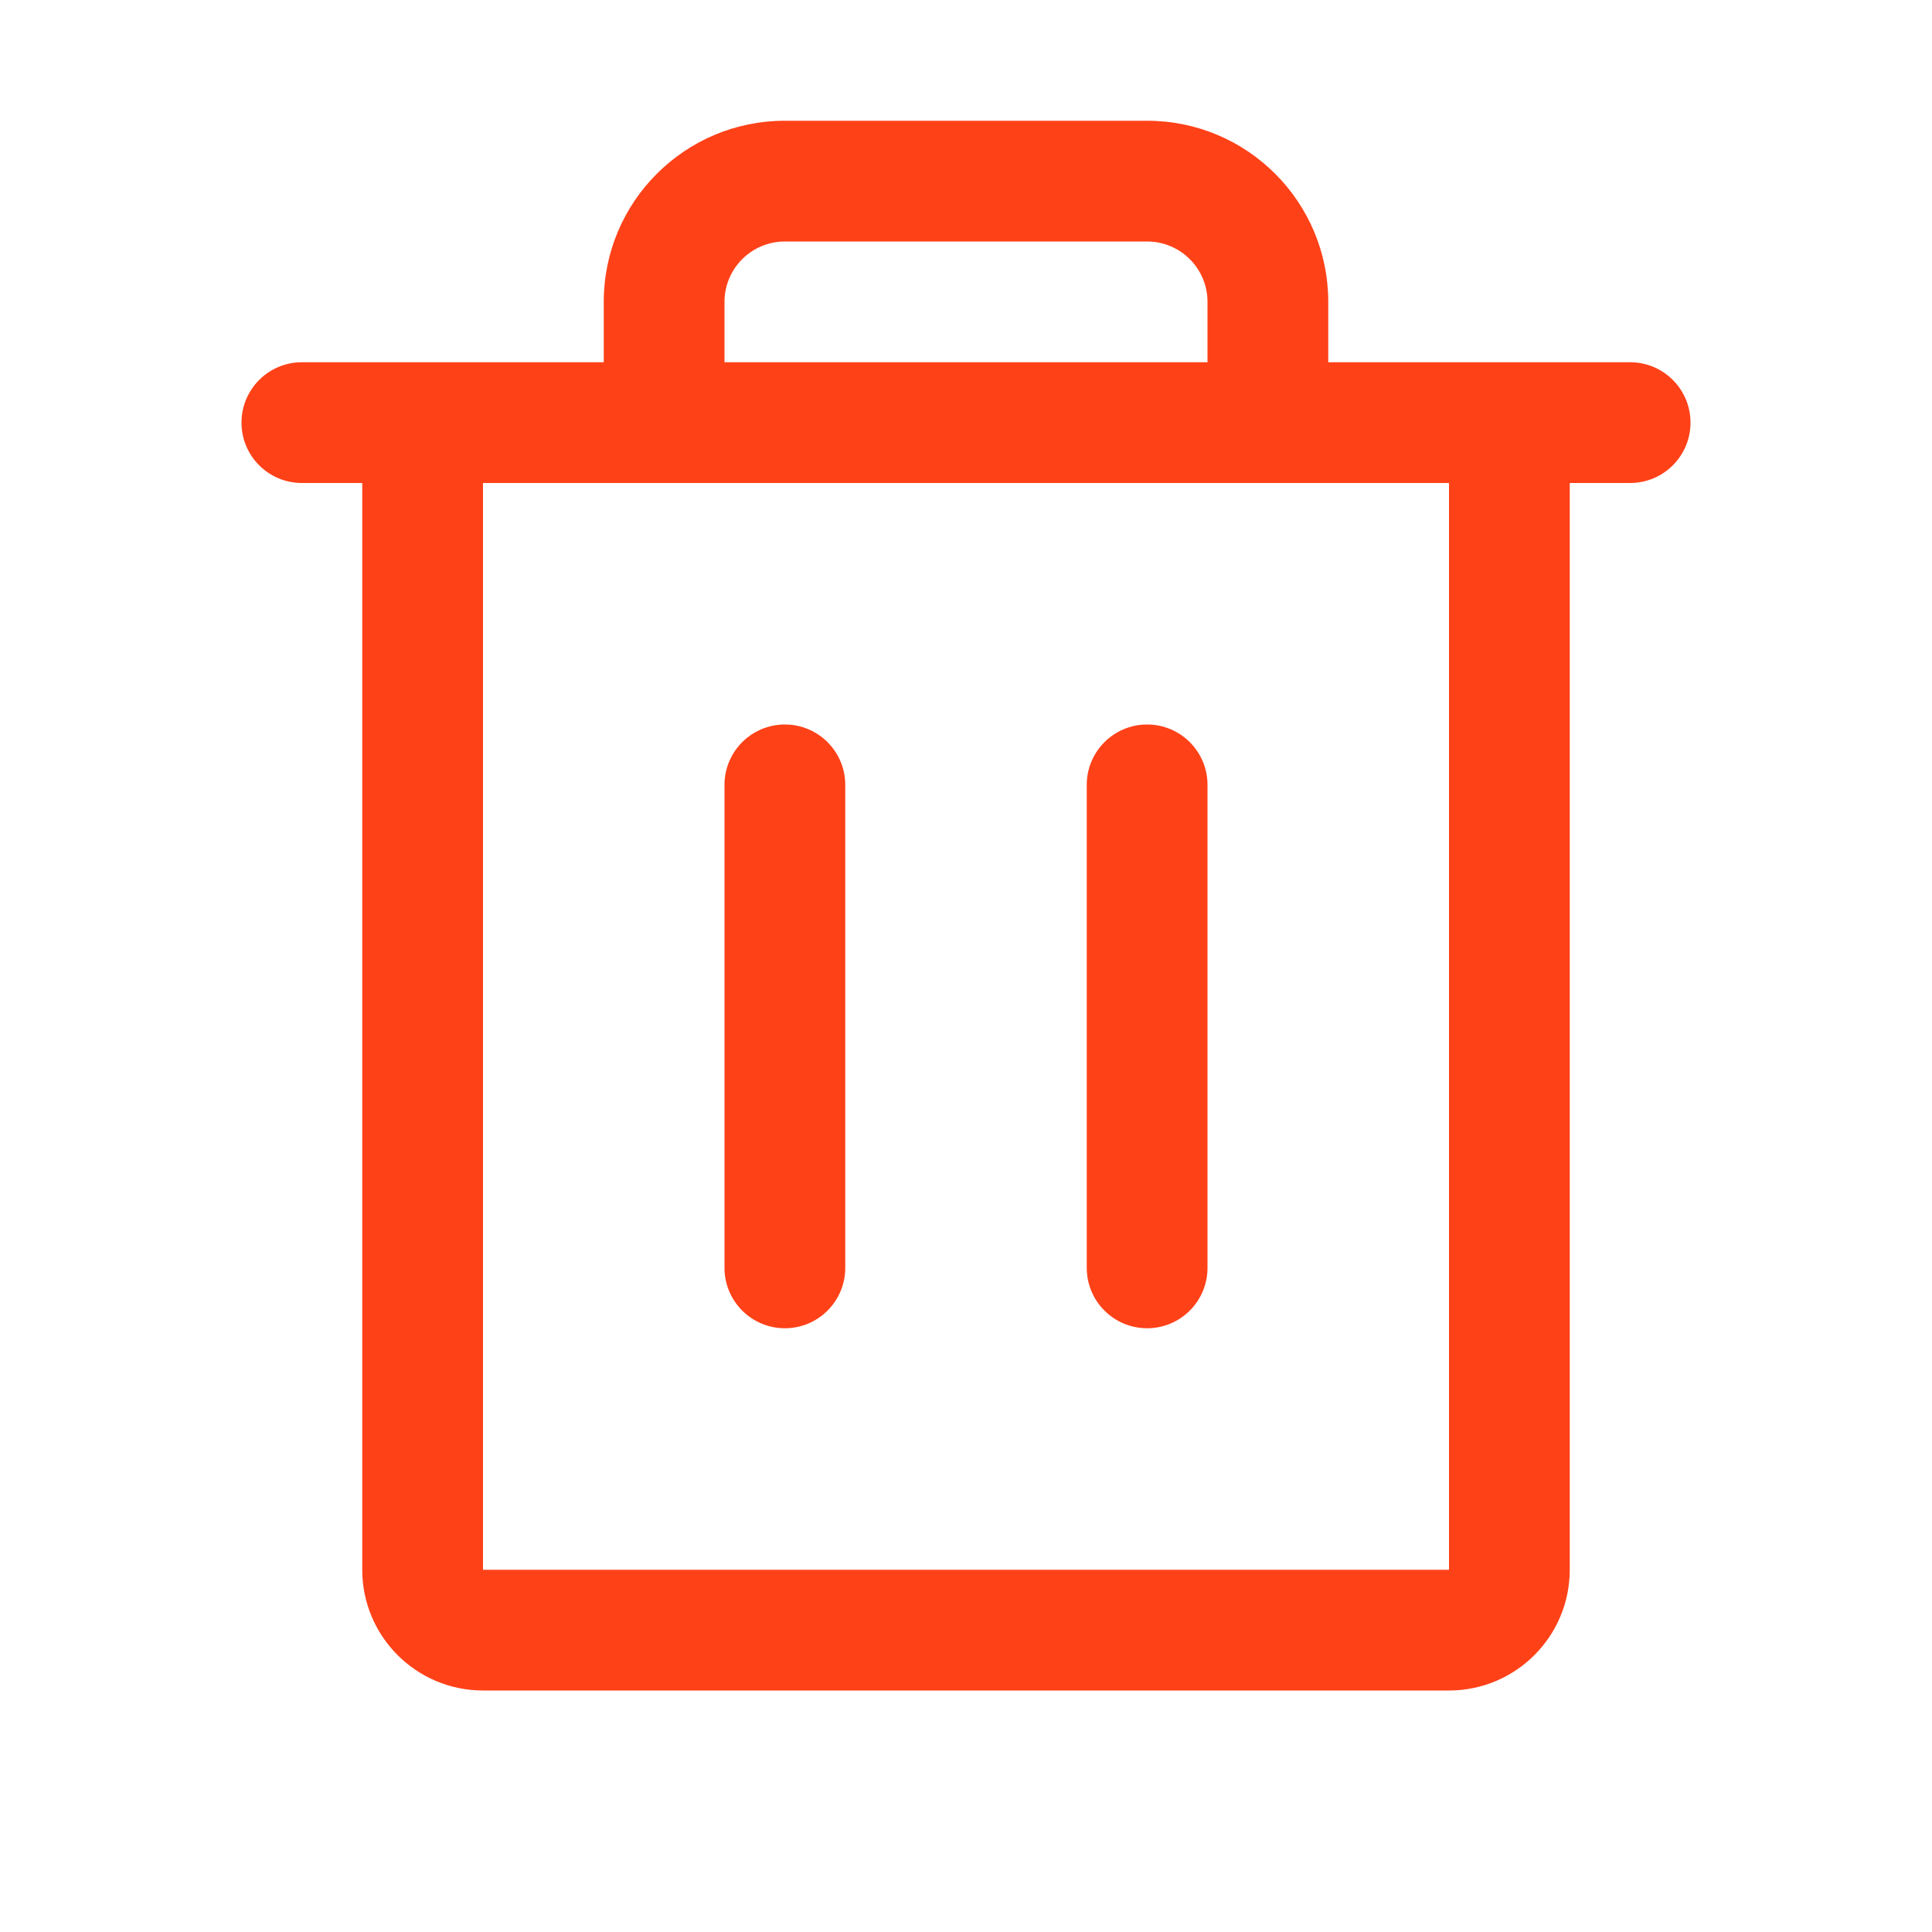
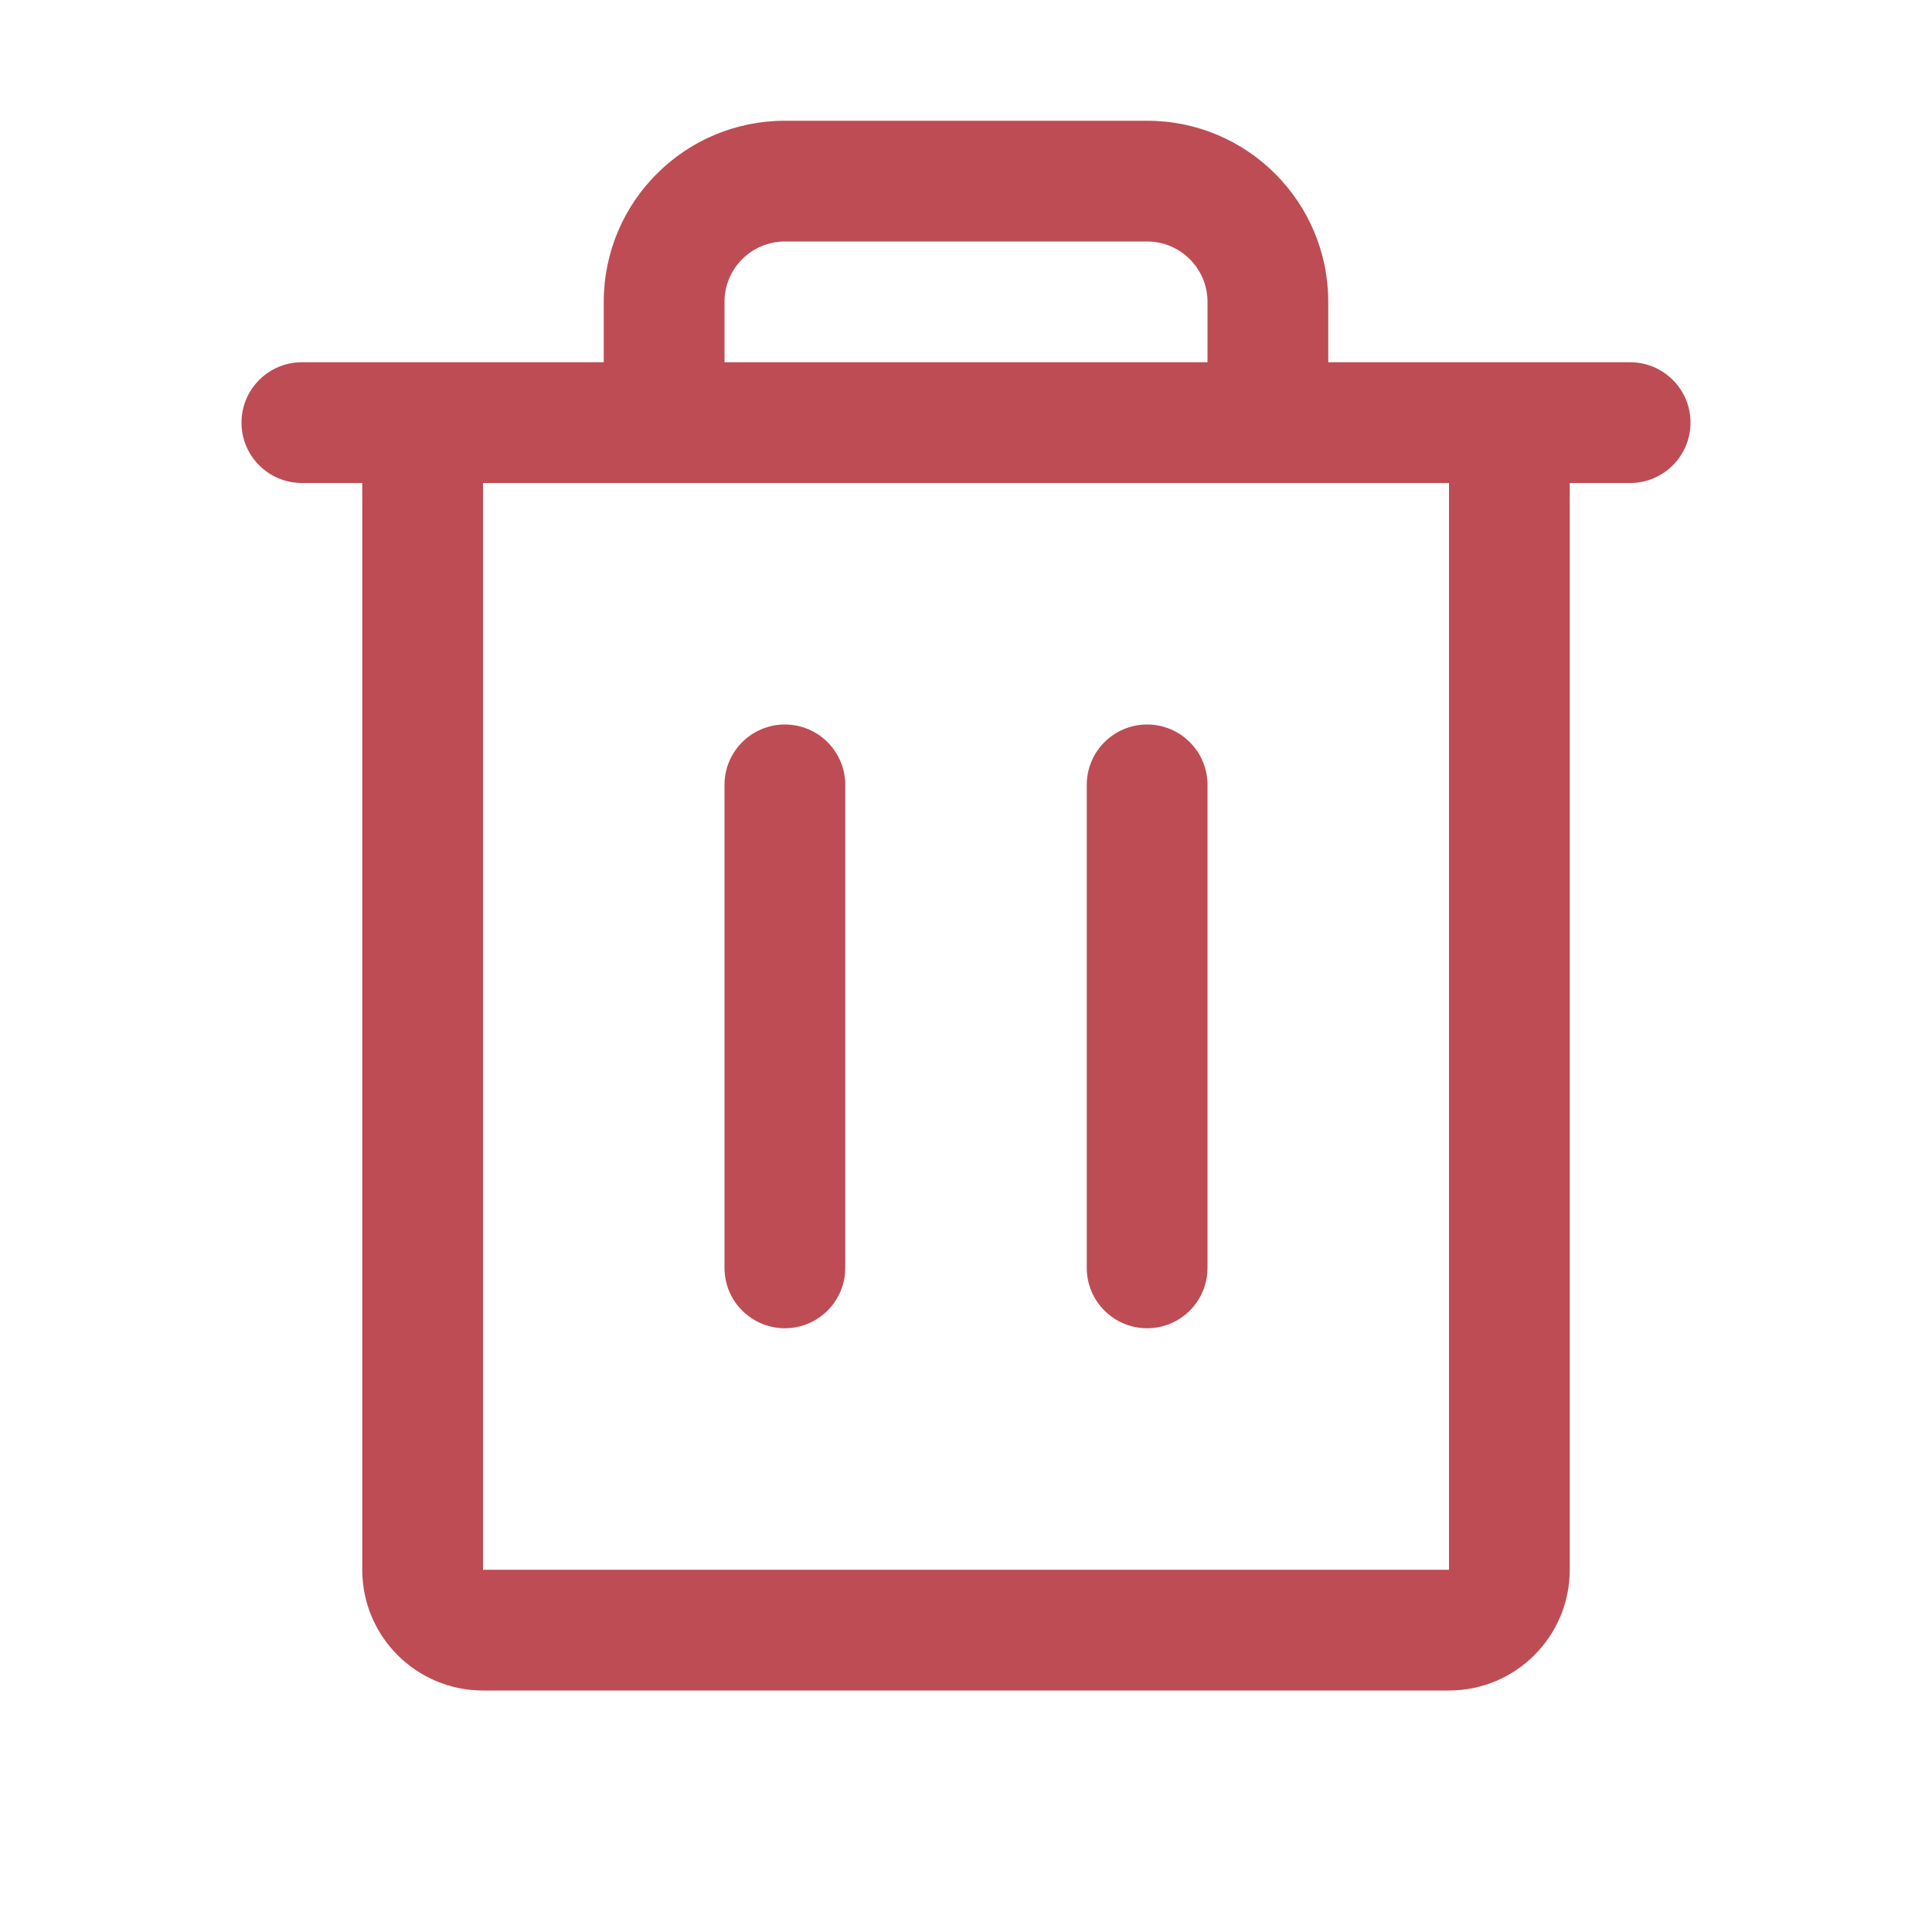
- <svg xmlns="http://www.w3.org/2000/svg" width="32" height="32" fill="#000000" viewBox="0 0 256 256">
-   <path fill="#ff4118" d="M216,48H176V40a24,24,0,0,0-24-24H104A24,24,0,0,0,80,40v8H40a8,8,0,0,0,0,16h8V208a16,16,0,0,0,16,16H192a16,16,0,0,0,16-16V64h8a8,8,0,0,0,0-16ZM96,40a8,8,0,0,1,8-8h48a8,8,0,0,1,8,8v8H96Zm96,168H64V64H192ZM112,104v64a8,8,0,0,1-16,0V104a8,8,0,0,1,16,0Zm48,0v64a8,8,0,0,1-16,0V104a8,8,0,0,1,16,0Z" />
+ <svg xmlns="http://www.w3.org/2000/svg" width="32" height="32" fill="#be4c54" viewBox="0 0 256 256">
+   <path d="M216,48H176V40a24,24,0,0,0-24-24H104A24,24,0,0,0,80,40v8H40a8,8,0,0,0,0,16h8V208a16,16,0,0,0,16,16H192a16,16,0,0,0,16-16V64h8a8,8,0,0,0,0-16ZM96,40a8,8,0,0,1,8-8h48a8,8,0,0,1,8,8v8H96Zm96,168H64V64H192ZM112,104v64a8,8,0,0,1-16,0V104a8,8,0,0,1,16,0Zm48,0v64a8,8,0,0,1-16,0V104a8,8,0,0,1,16,0Z" />
</svg>
